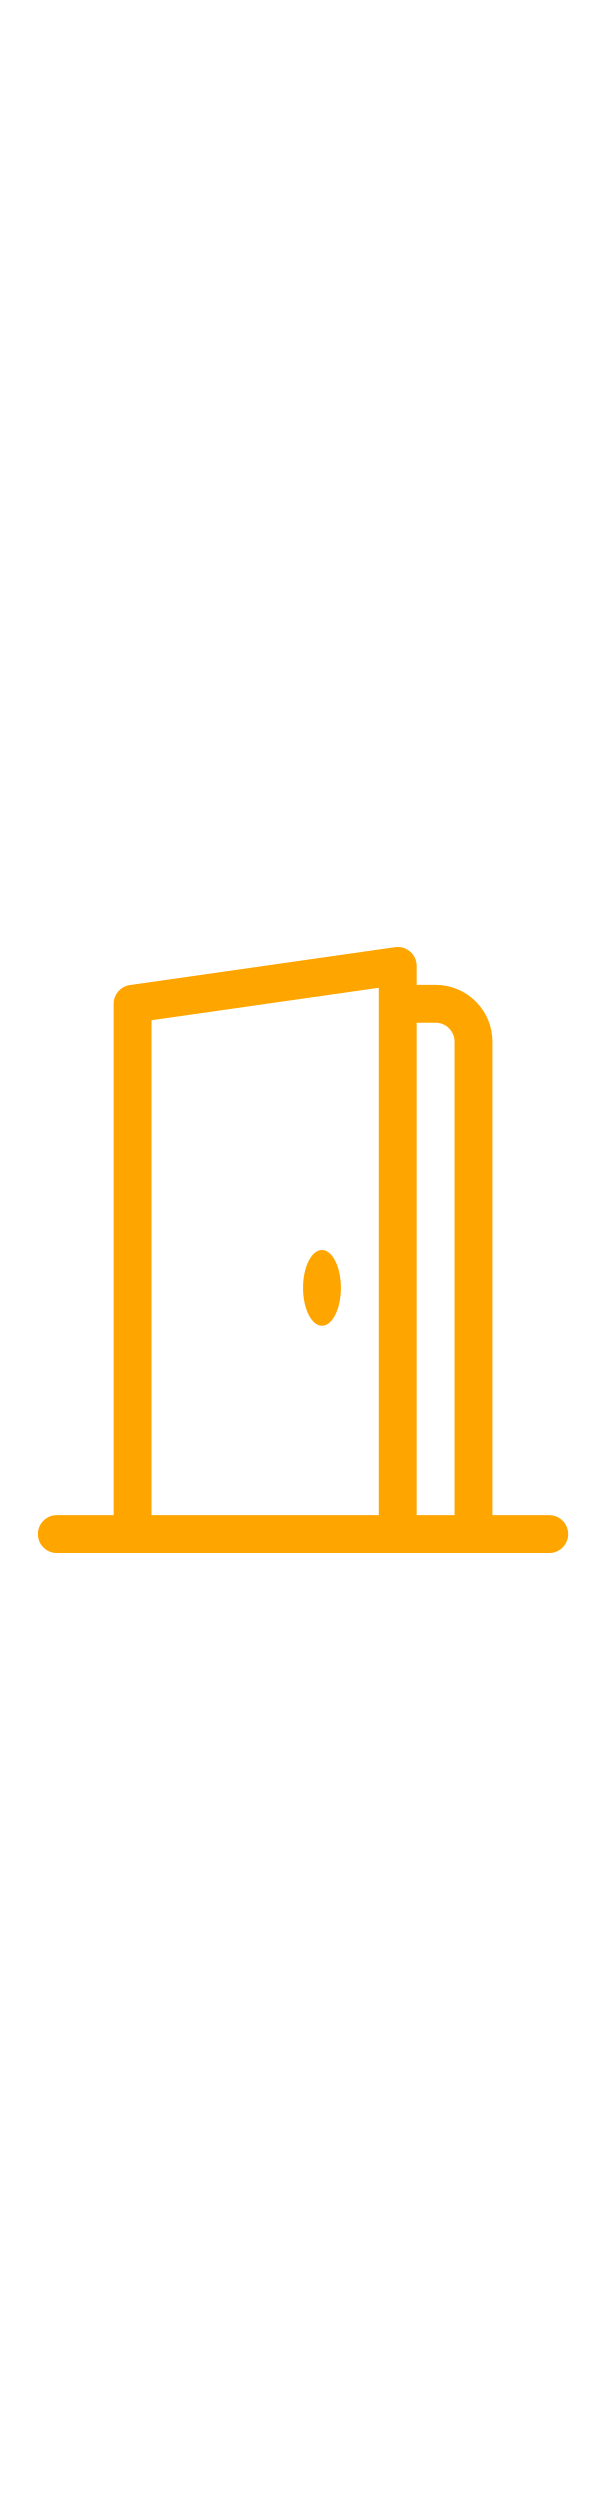
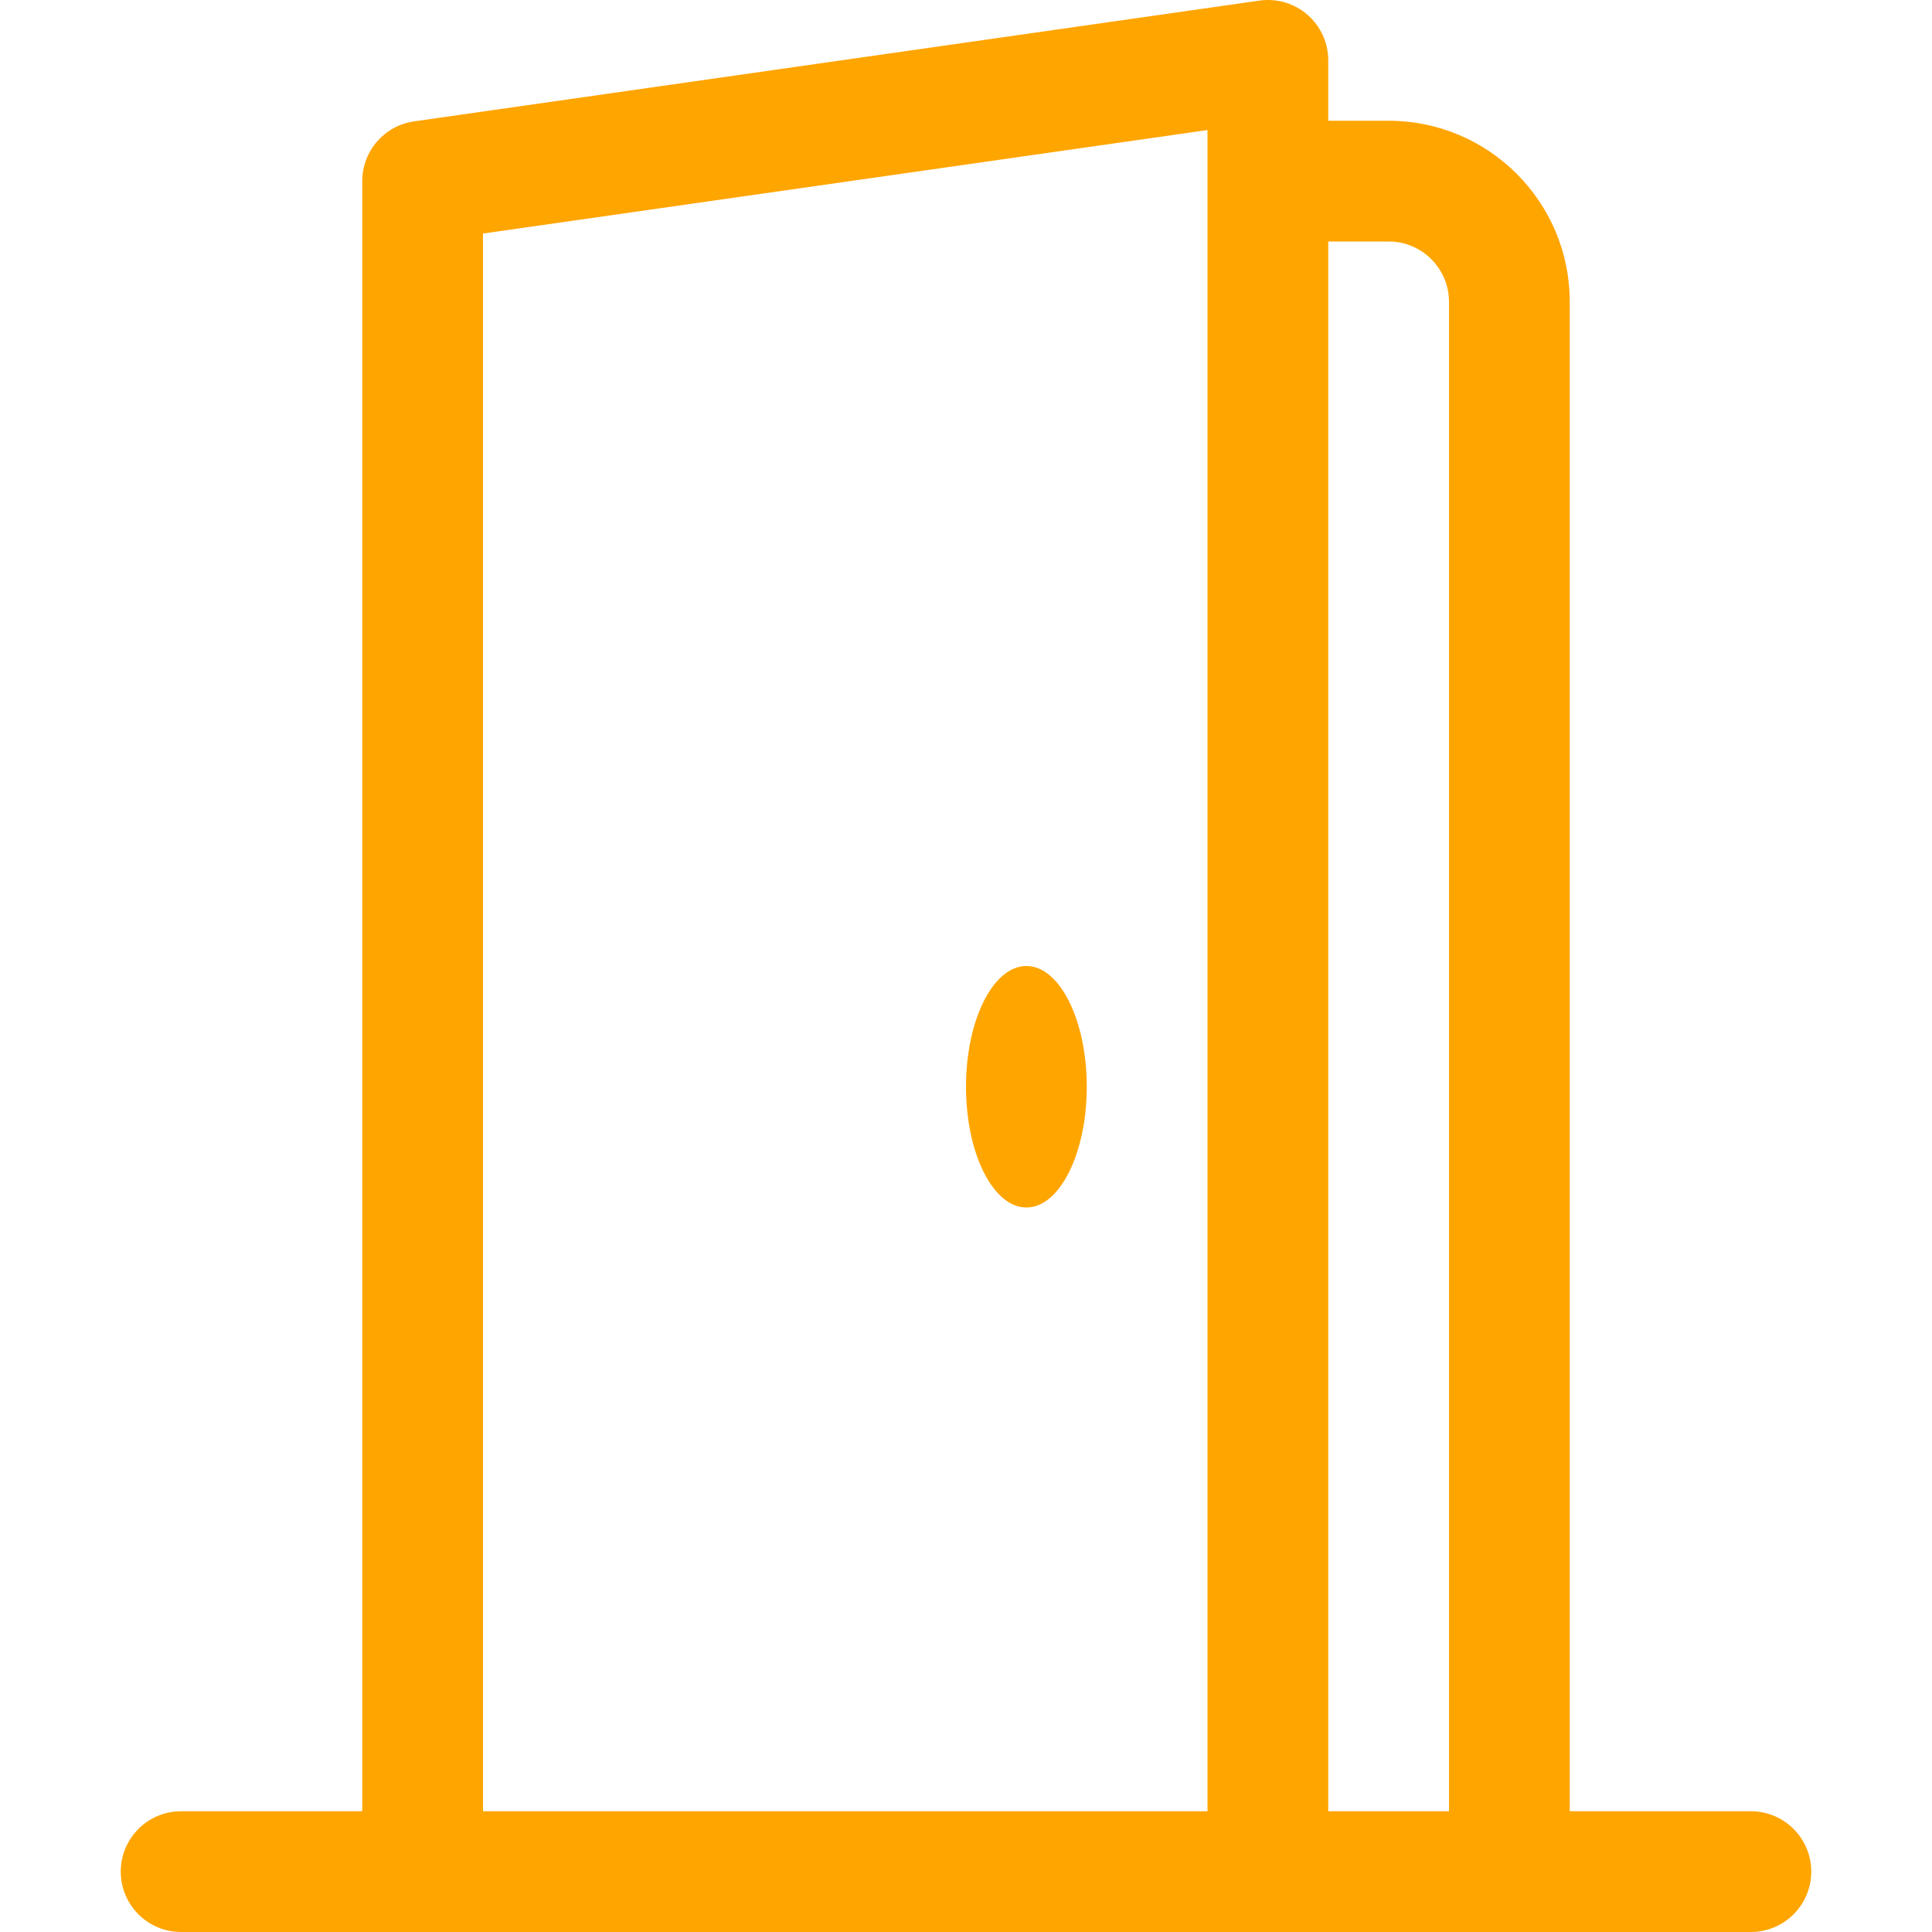
- <svg xmlns="http://www.w3.org/2000/svg" width="32" height="132" fill="orange" class="bi bi-door-open" viewBox="0 0 16 16">
+ <svg xmlns="http://www.w3.org/2000/svg" width="16" height="16" fill="orange" class="bi bi-door-open" viewBox="0 0 16 16">
  <path d="M8.5 10c-.276 0-.5-.448-.5-1s.224-1 .5-1 .5.448.5 1-.224 1-.5 1" />
  <path d="M10.828.122A.5.5 0 0 1 11 .5V1h.5A1.5 1.5 0 0 1 13 2.5V15h1.5a.5.5 0 0 1 0 1h-13a.5.5 0 0 1 0-1H3V1.5a.5.5 0 0 1 .43-.495l7-1a.5.5 0 0 1 .398.117M11.5 2H11v13h1V2.5a.5.5 0 0 0-.5-.5M4 1.934V15h6V1.077z" />
</svg>
